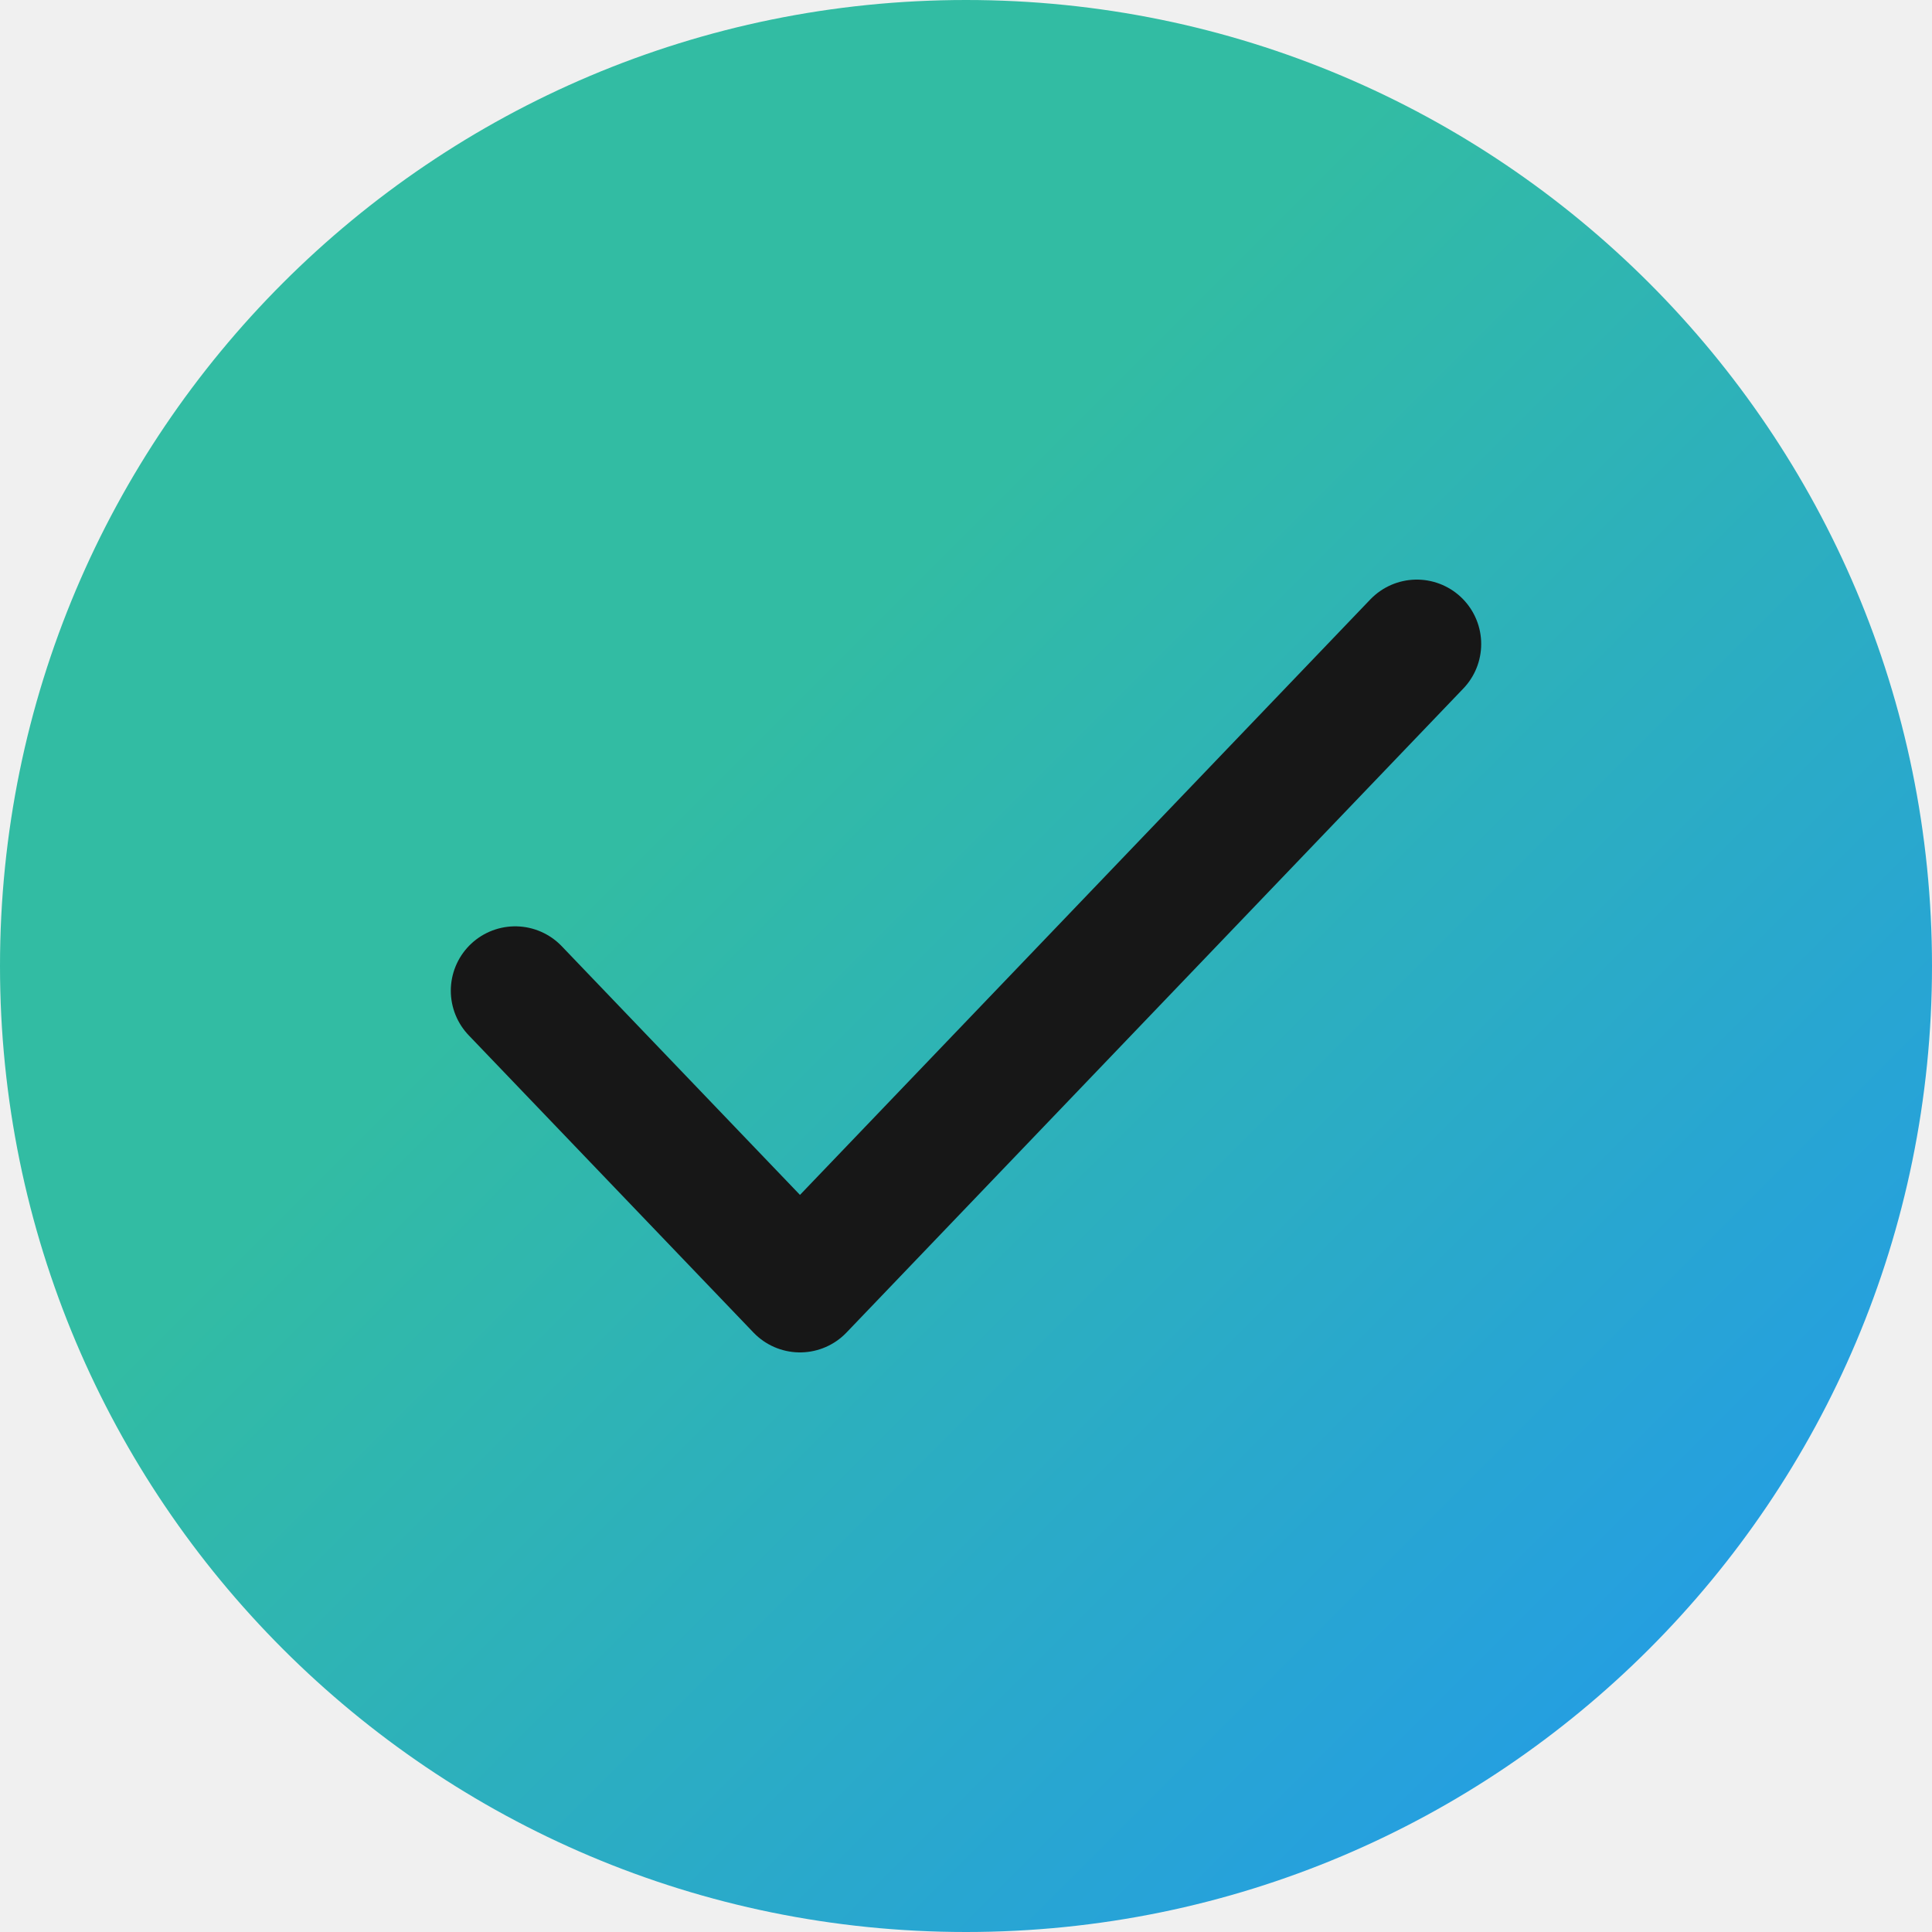
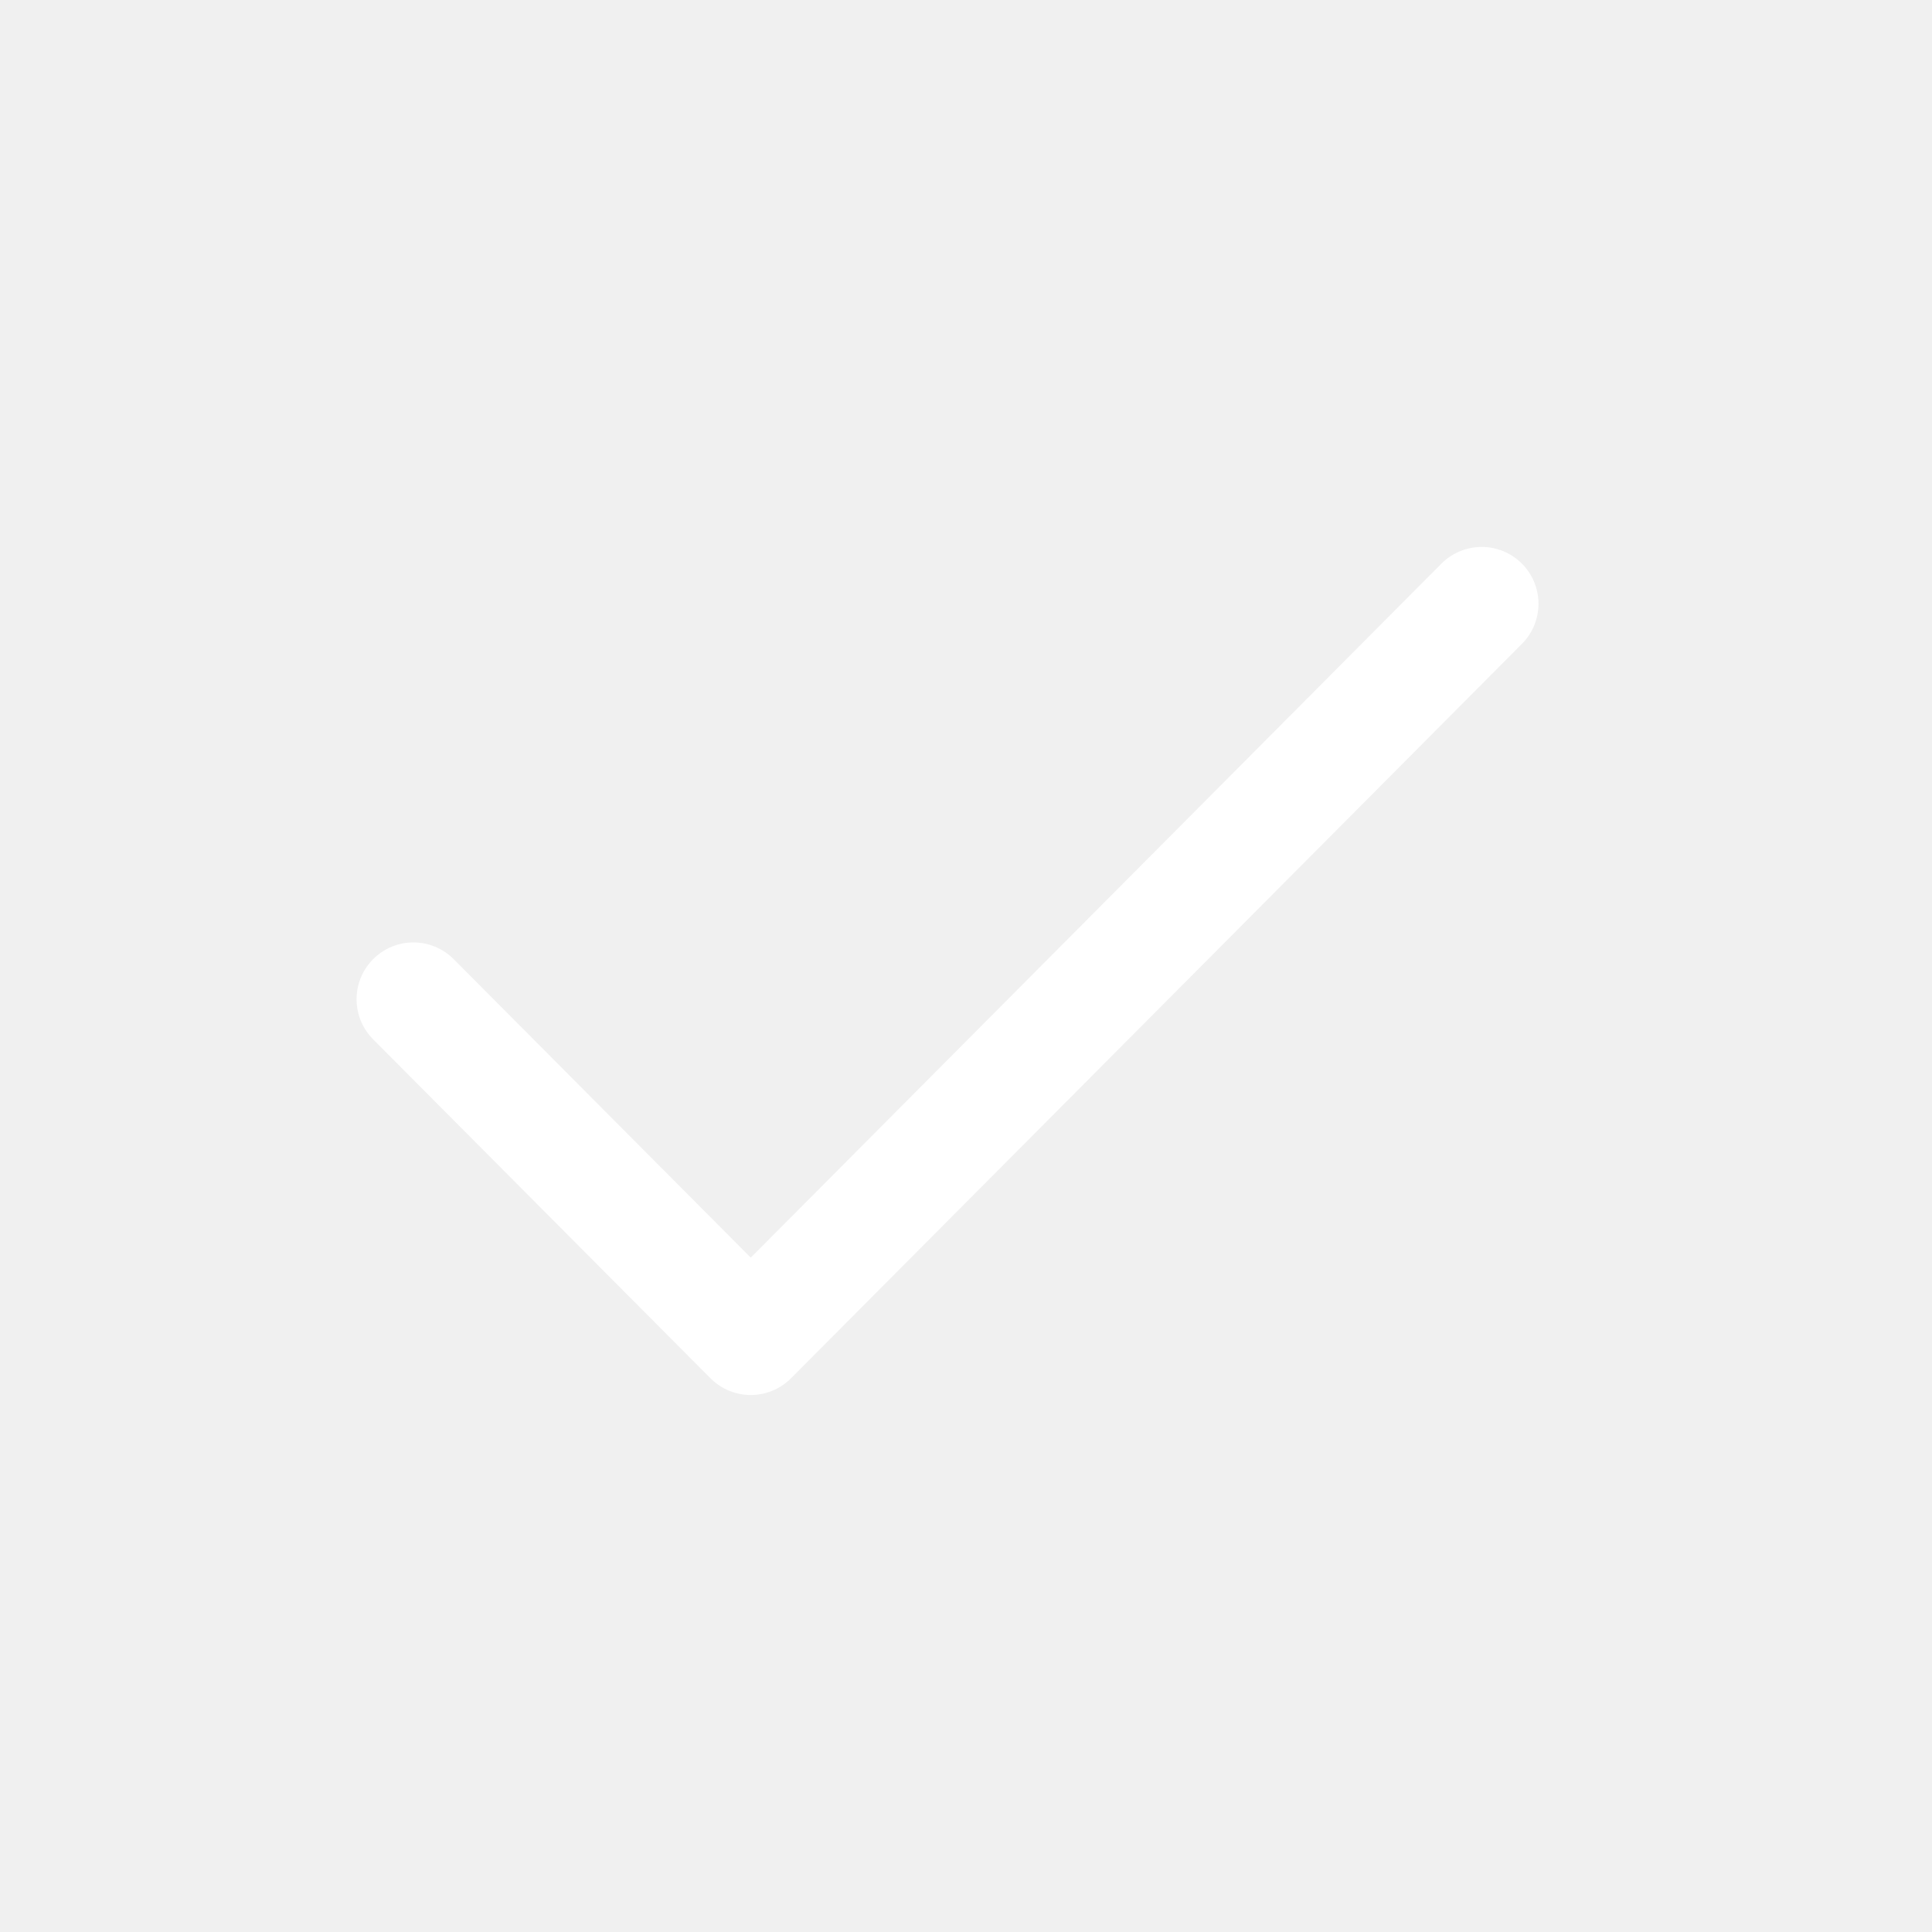
- <svg xmlns="http://www.w3.org/2000/svg" width="15" height="15" viewBox="0 0 15 15" fill="none">
-   <rect width="15" height="15" rx="7.5" fill="url(#paint0_linear)" />
-   <path d="M4 7.692L6.211 10L11 5" stroke="#171717" stroke-linecap="round" stroke-linejoin="round" />
-   <defs>
-     <linearGradient id="paint0_linear" x1="0" y1="0" x2="15" y2="15" gradientUnits="userSpaceOnUse">
-       <stop offset="0.38" stop-color="#32BCA3" />
-       <stop offset="1" stop-color="#2196F3" />
-     </linearGradient>
-   </defs>
+ <svg xmlns="http://www.w3.org/2000/svg" width="34" height="34" viewBox="0 0 34 34" fill="none">
+   <path d="M7.275 17.585L13.212 23.55L26.075 10.625" stroke="white" stroke-width="2" stroke-linecap="round" stroke-linejoin="round" />
</svg>
